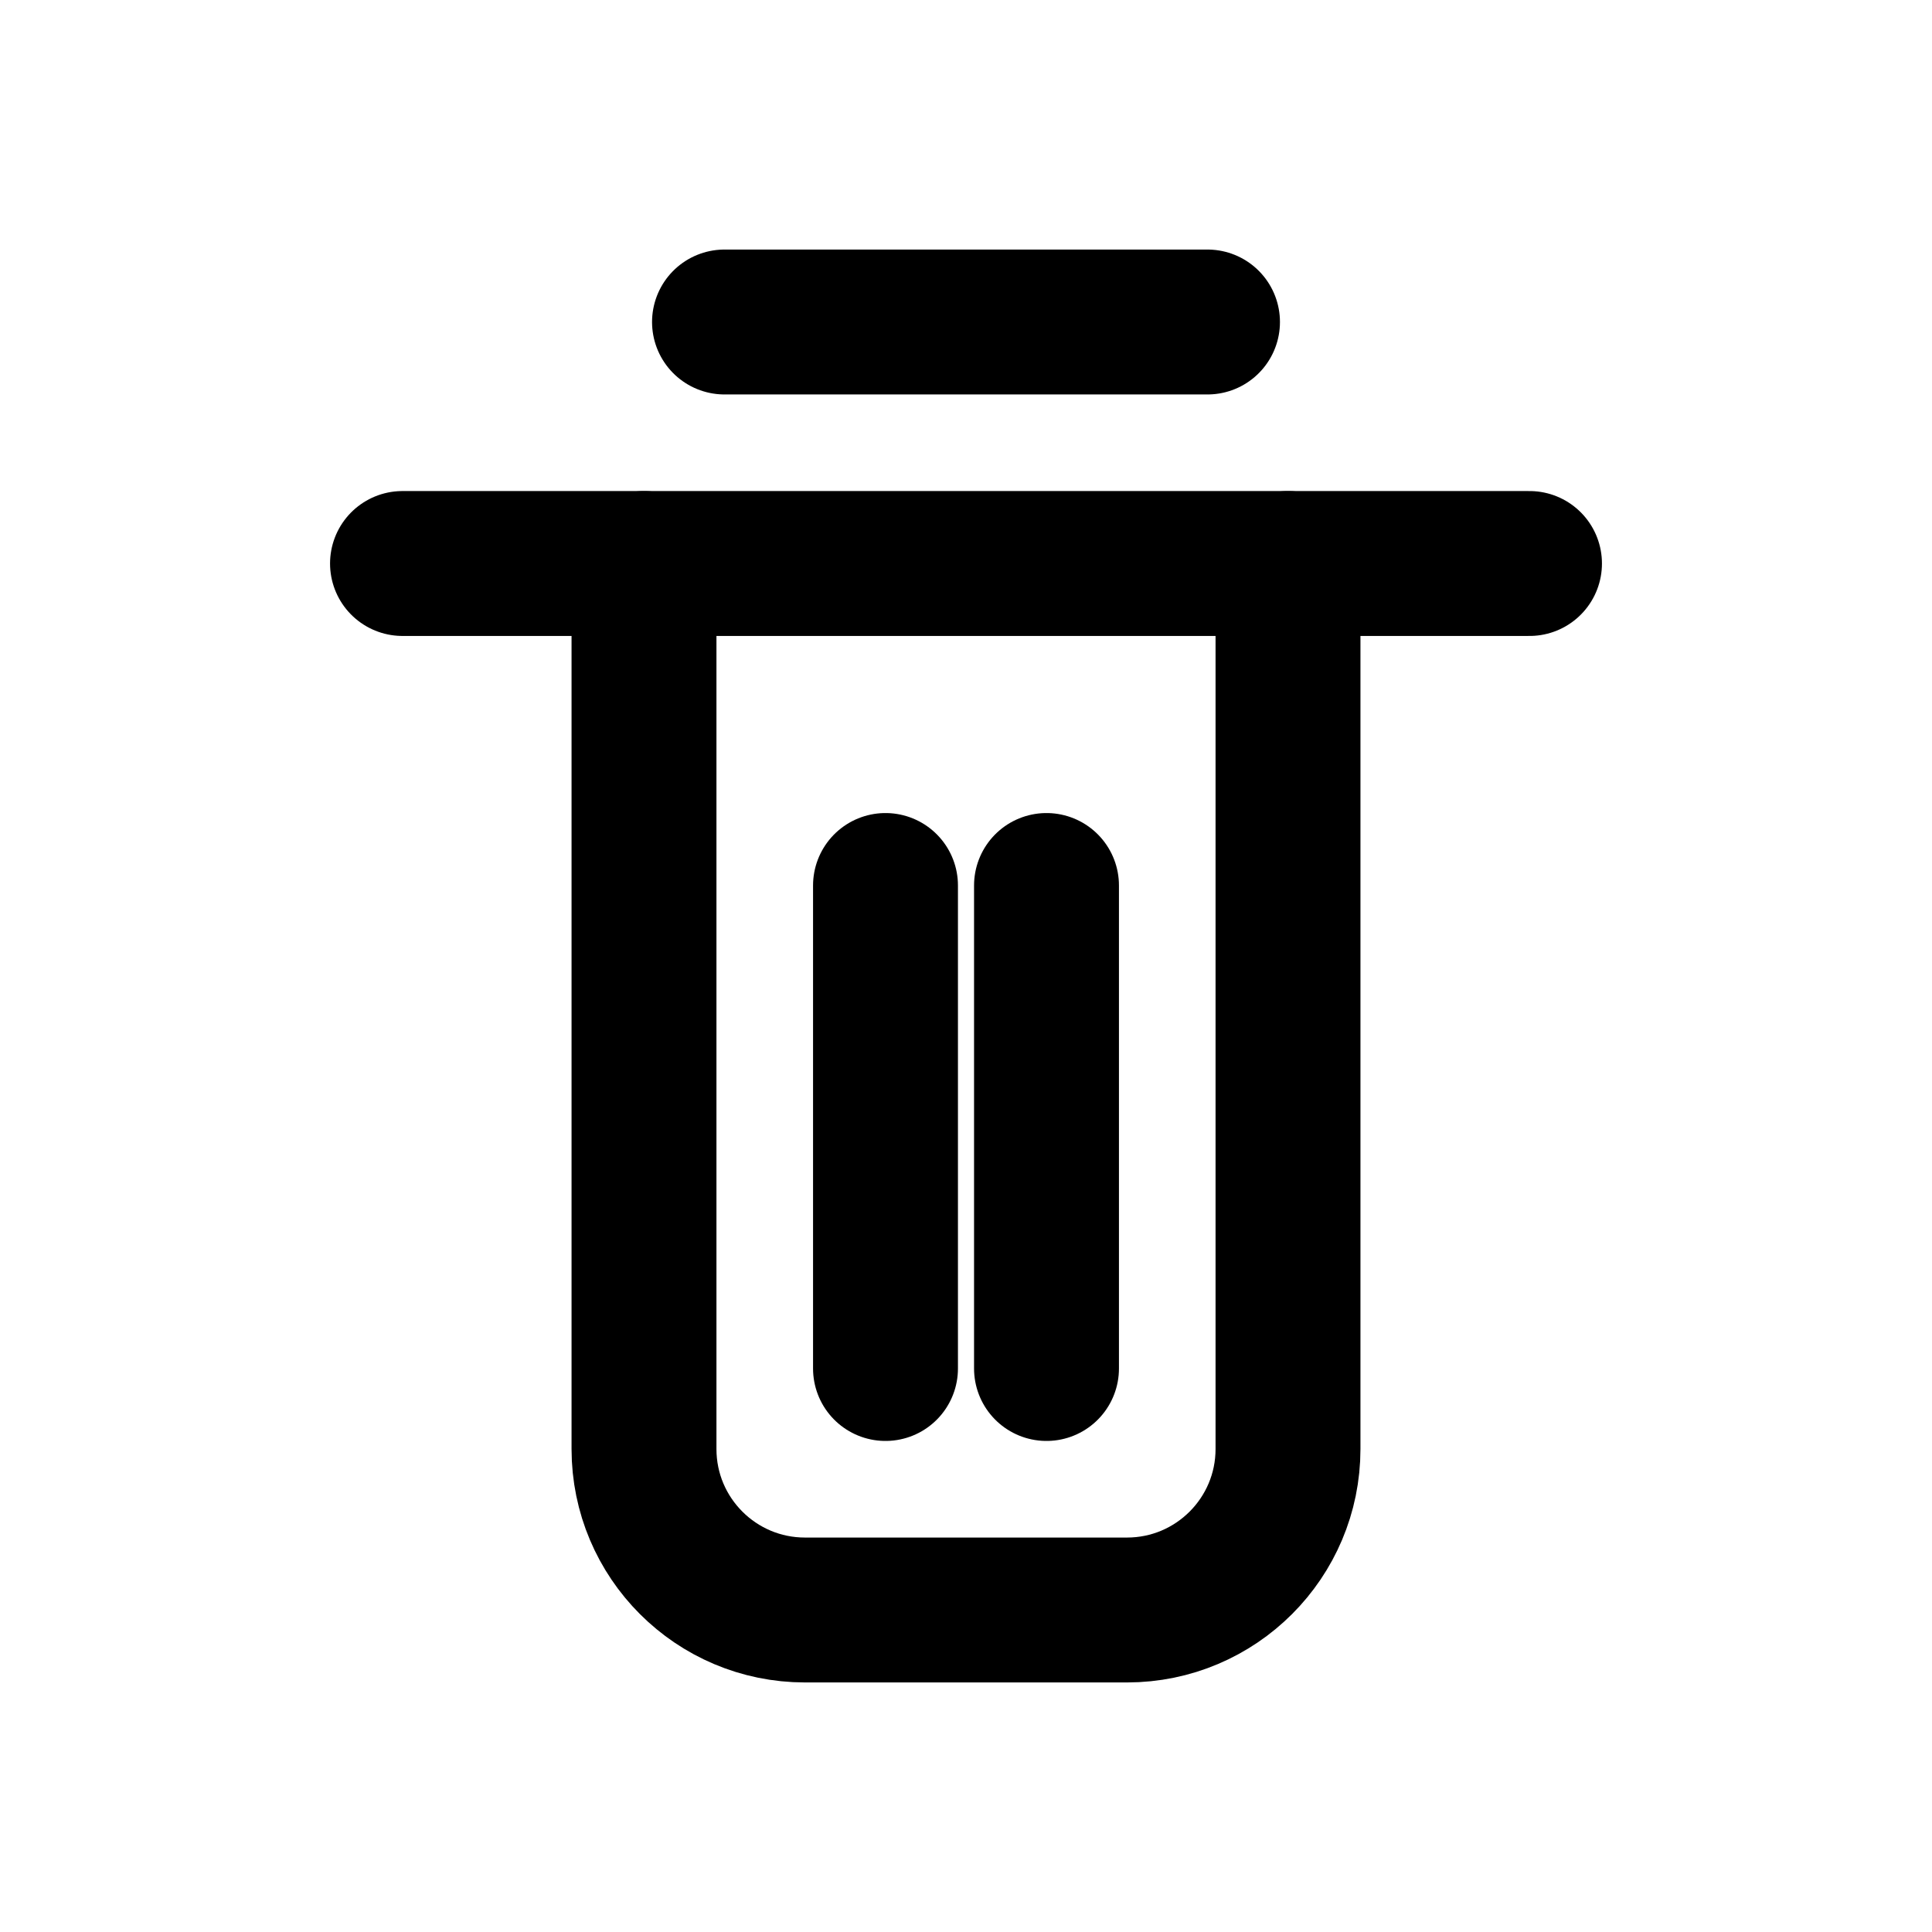
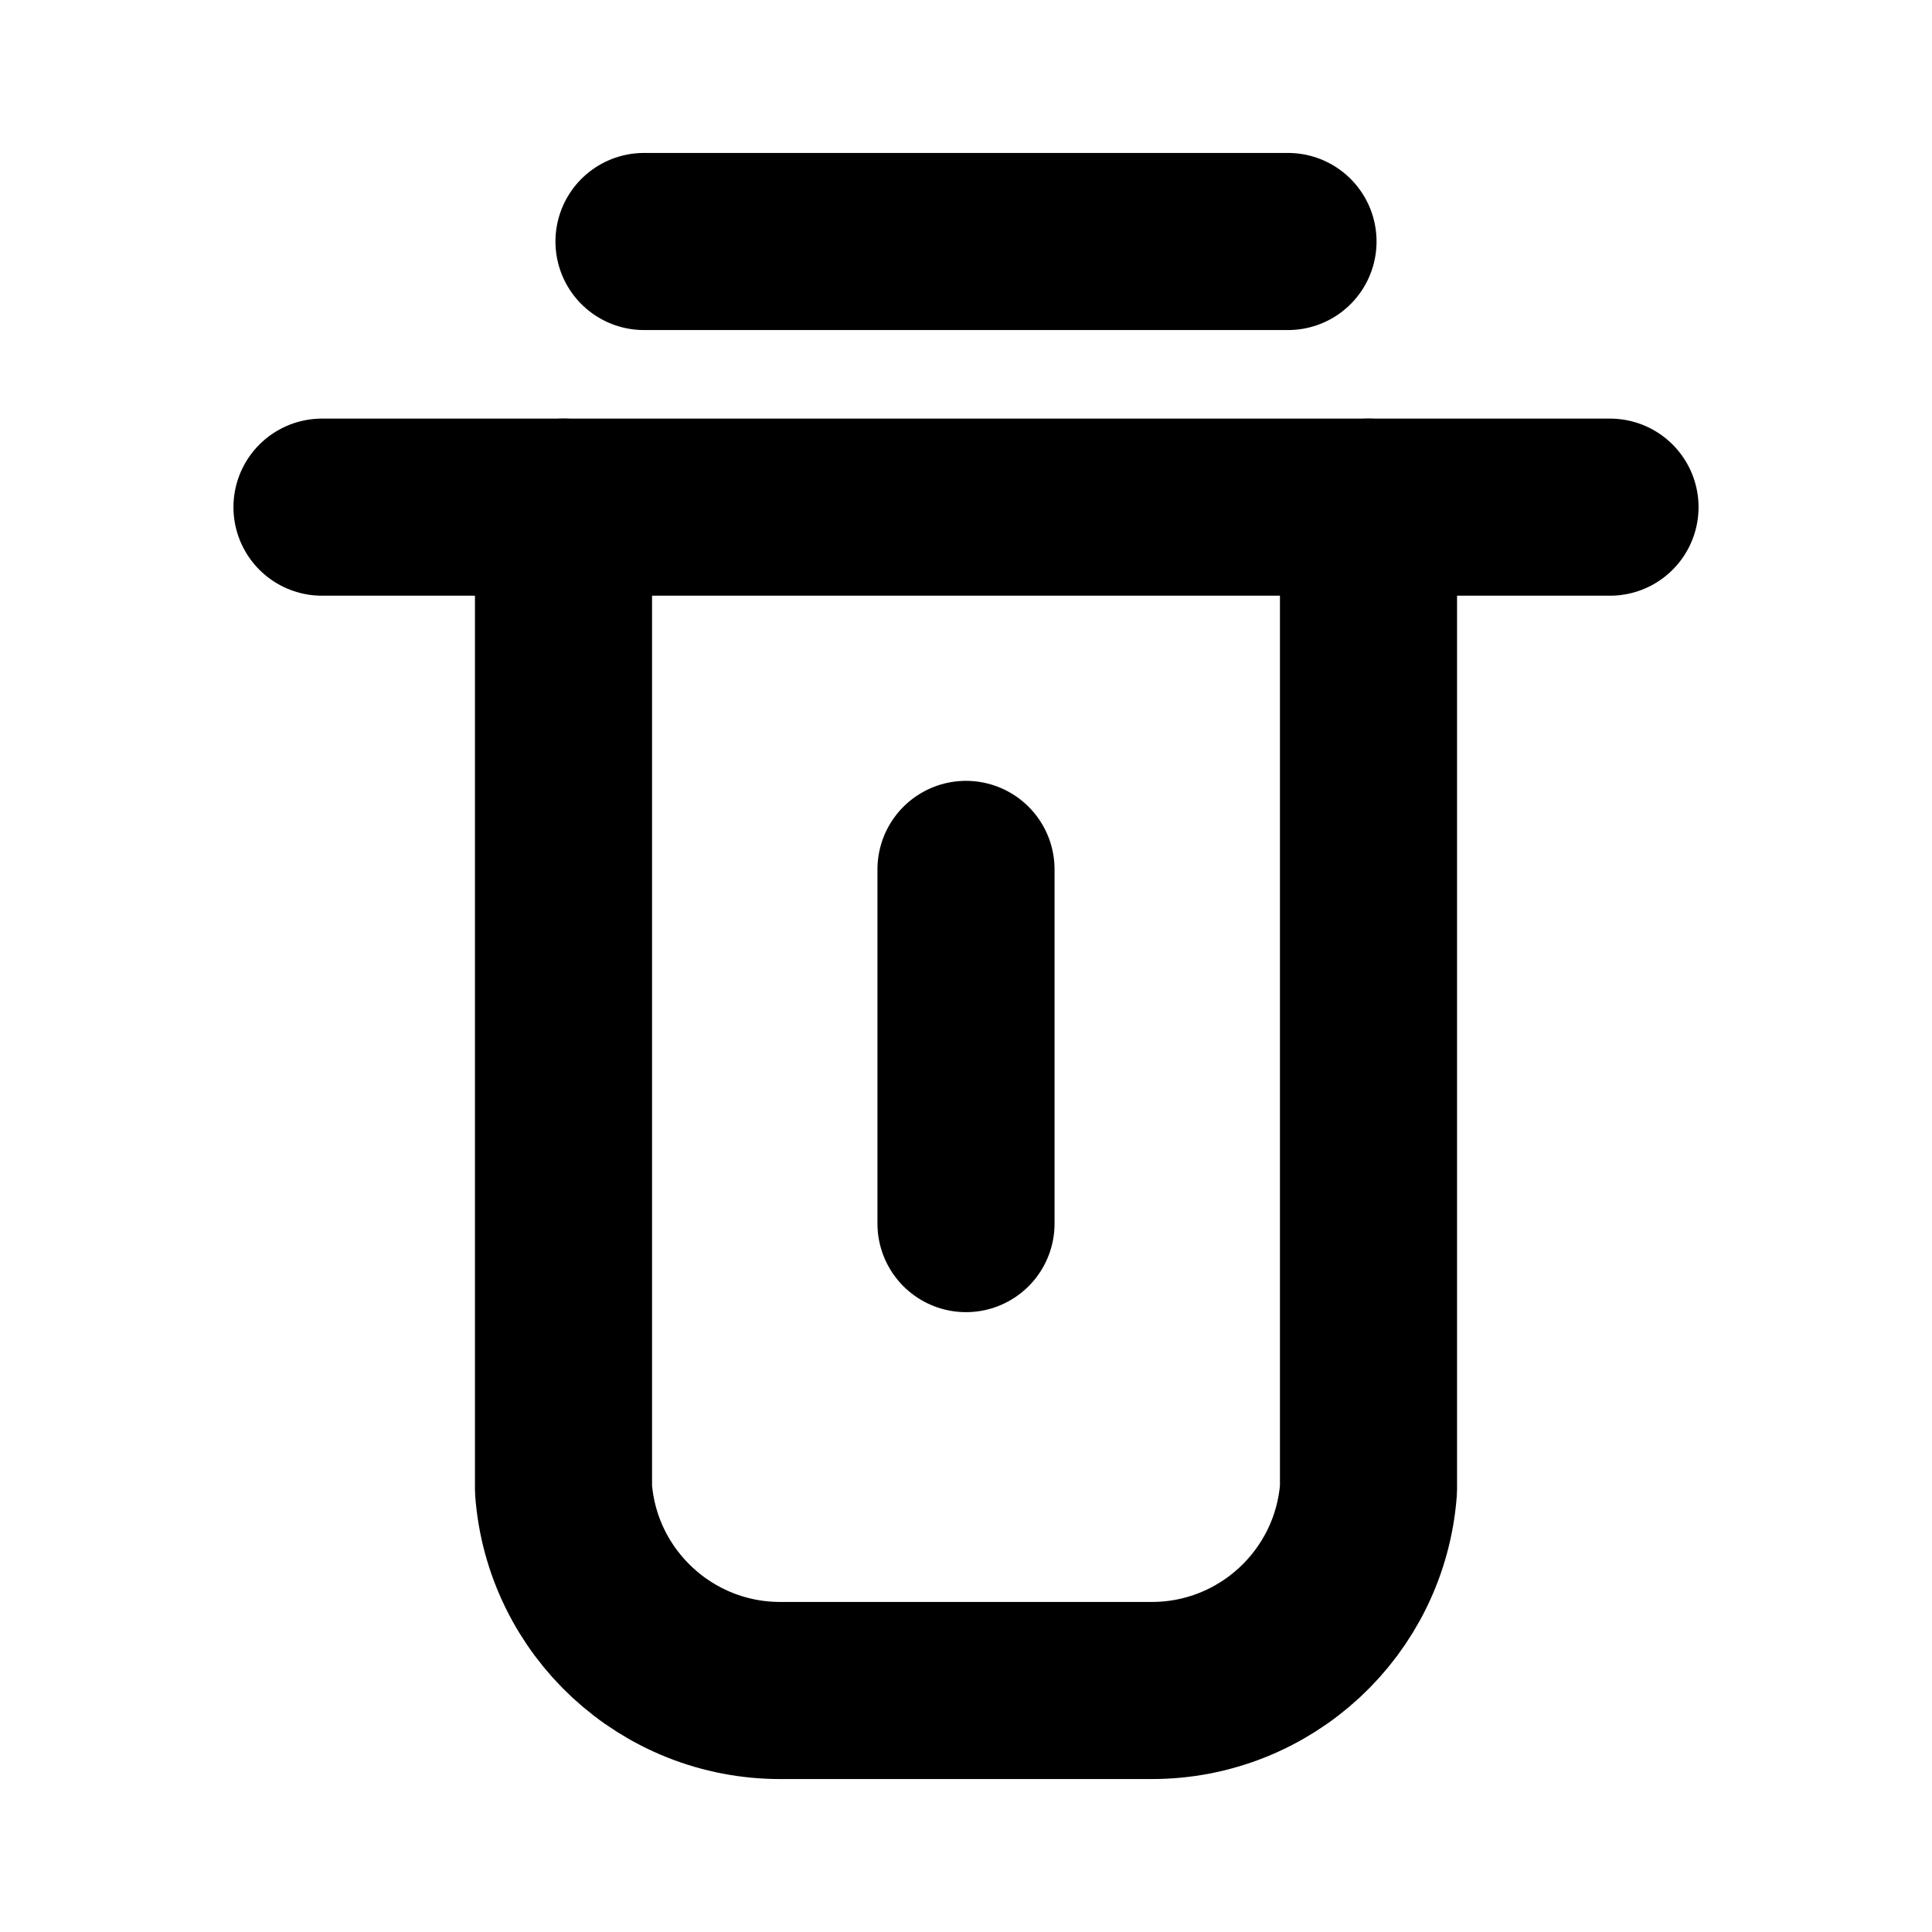
- <svg xmlns="http://www.w3.org/2000/svg" width="100%" height="100%" viewBox="0 0 24 24" fill="none" stroke="currentColor" stroke-width="1.8" stroke-linecap="round" stroke-linejoin="round">
-   <path d="M9 4h6" />
-   <path d="M5 7h14" />
-   <path d="M8 7v11a2 2 0 0 0 2 2h4a2 2 0 0 0 2-2V7" />
-   <path d="M11 11v6" />
-   <path d="M13 11v6" />
+ <svg xmlns="http://www.w3.org/2000/svg" width="100%" height="100%" viewBox="0 0 24 24" fill="none" stroke="currentColor" stroke-width="2.2" stroke-linecap="round" stroke-linejoin="round">
+   <path d="M8 3h8" />
+   <path d="M4 6.3h16" />
+   <path d="M7 6.3v12.2A2.7 2.7 0 0 0 9.7 21h4.6a2.7 2.7 0 0 0 2.7-2.5V6.3" />
+   <path d="M12 10.8v4.4" />
</svg>
